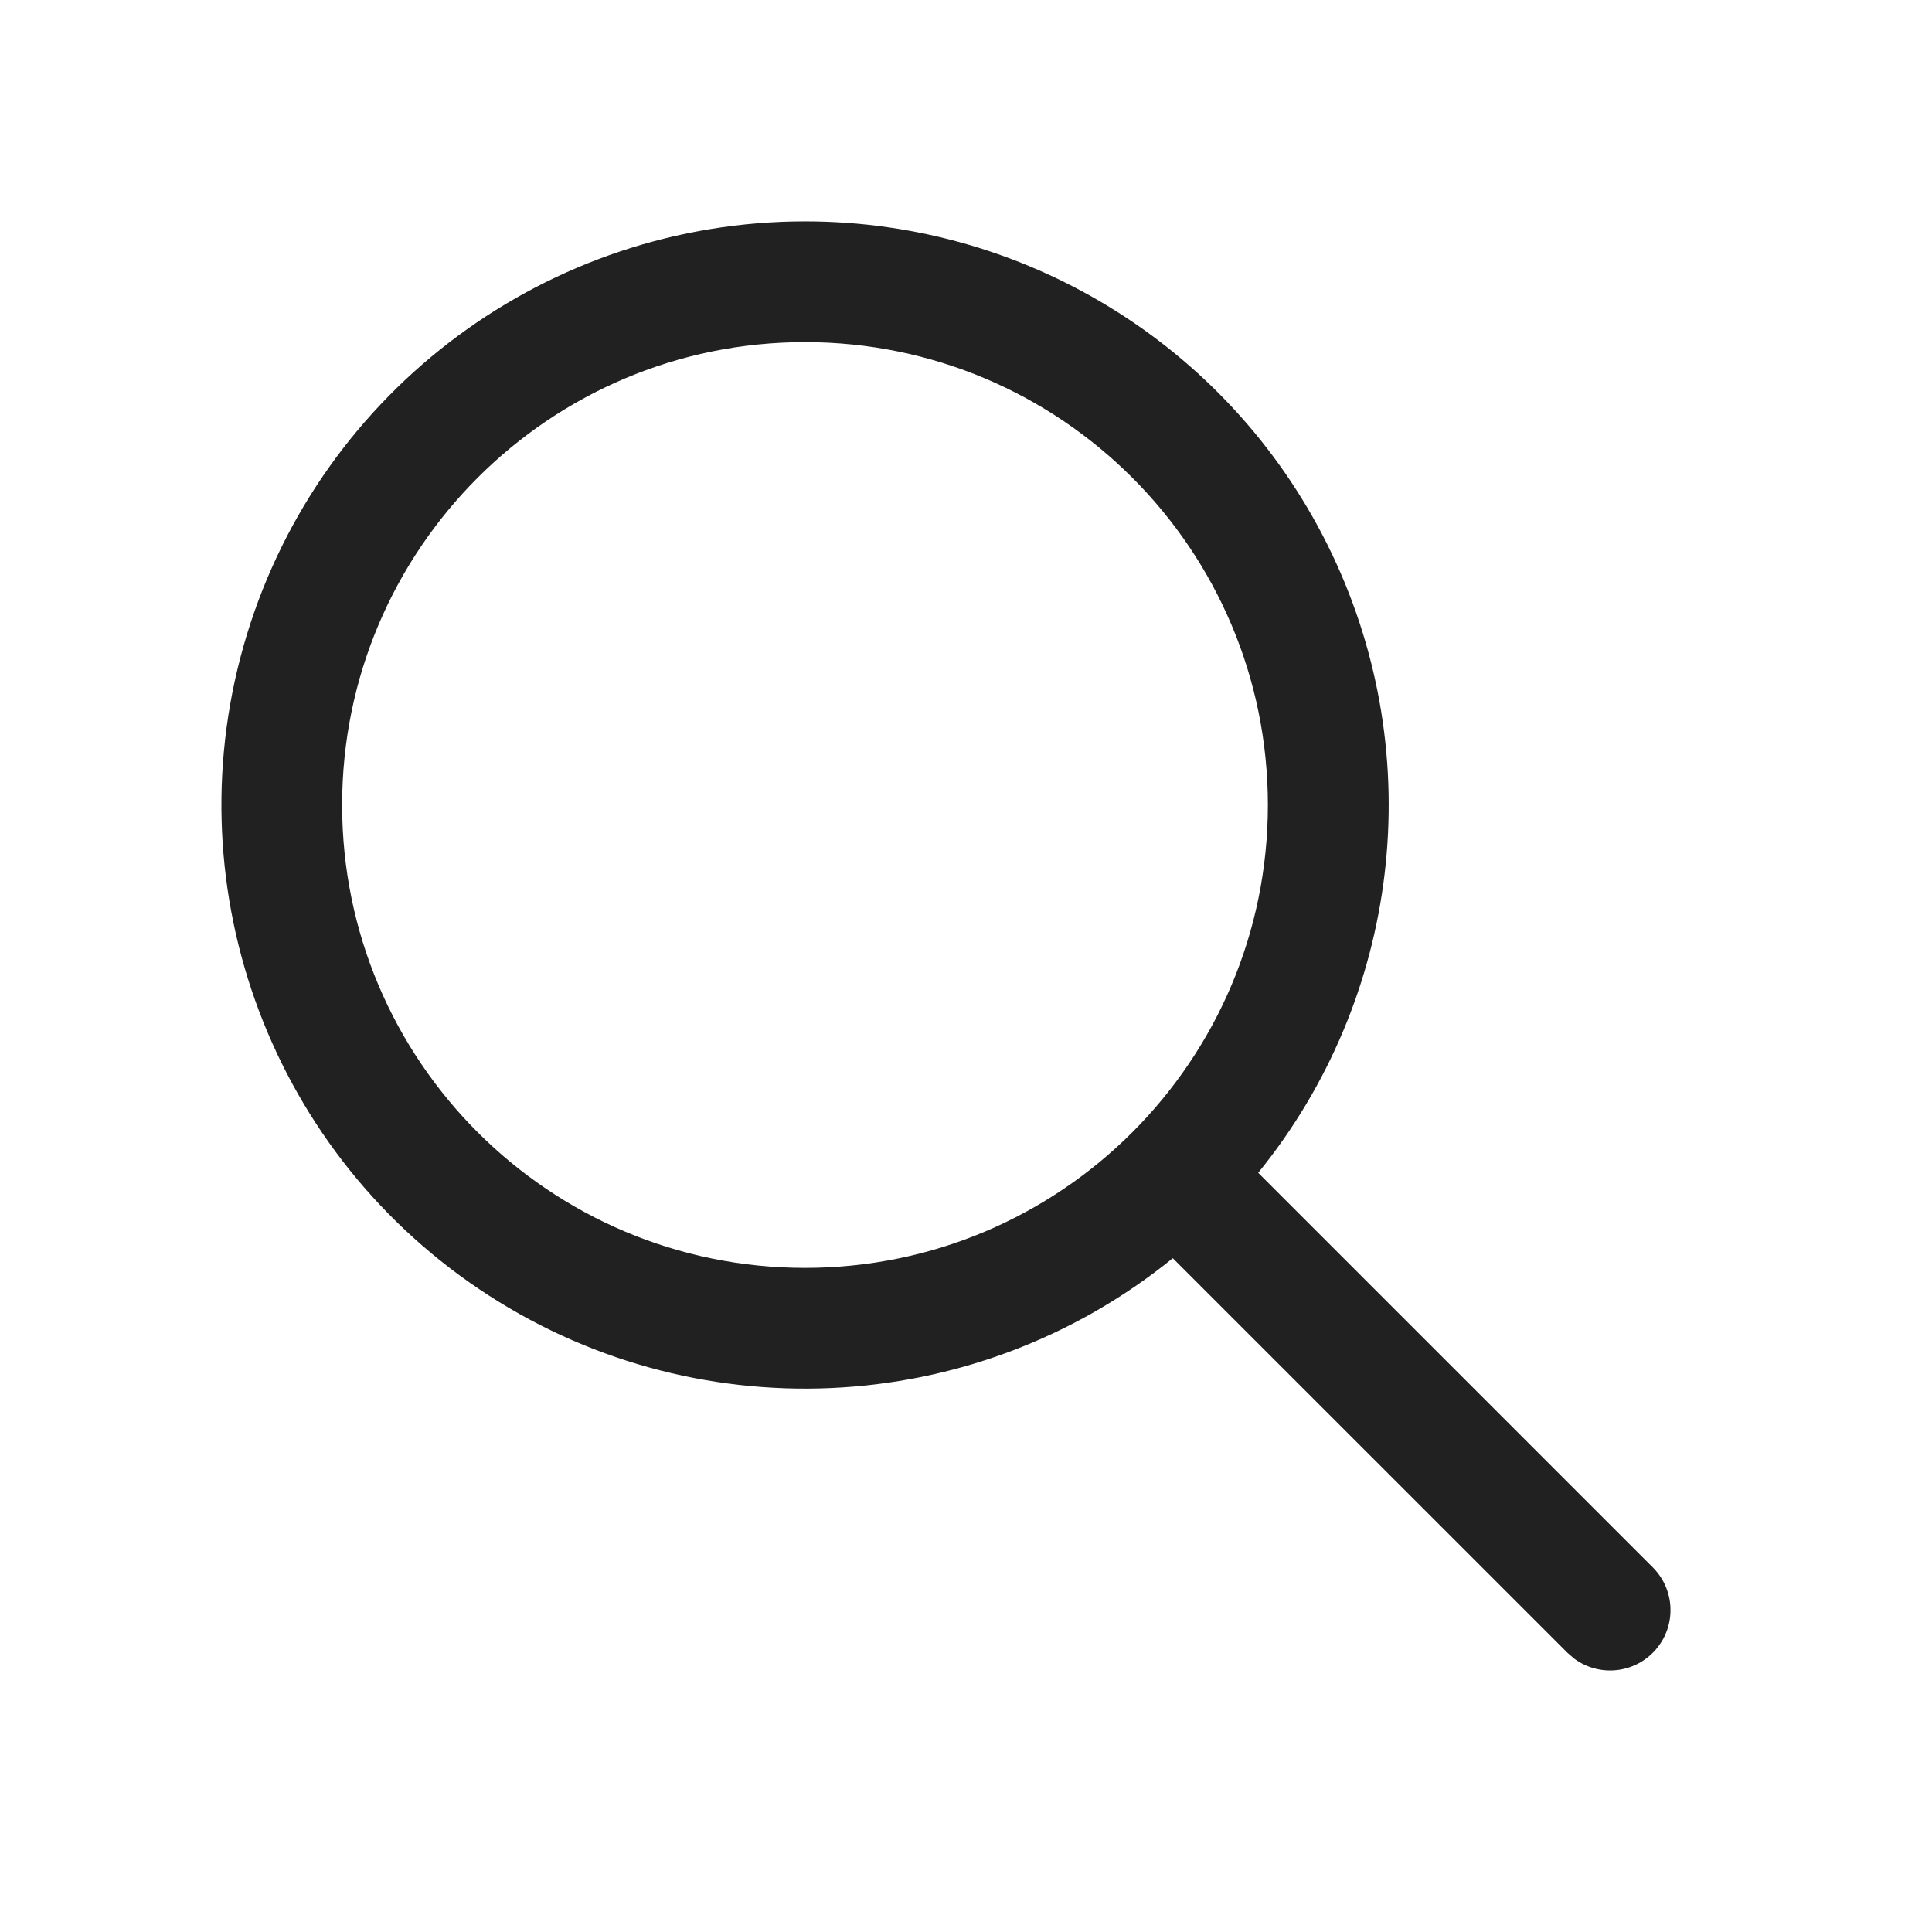
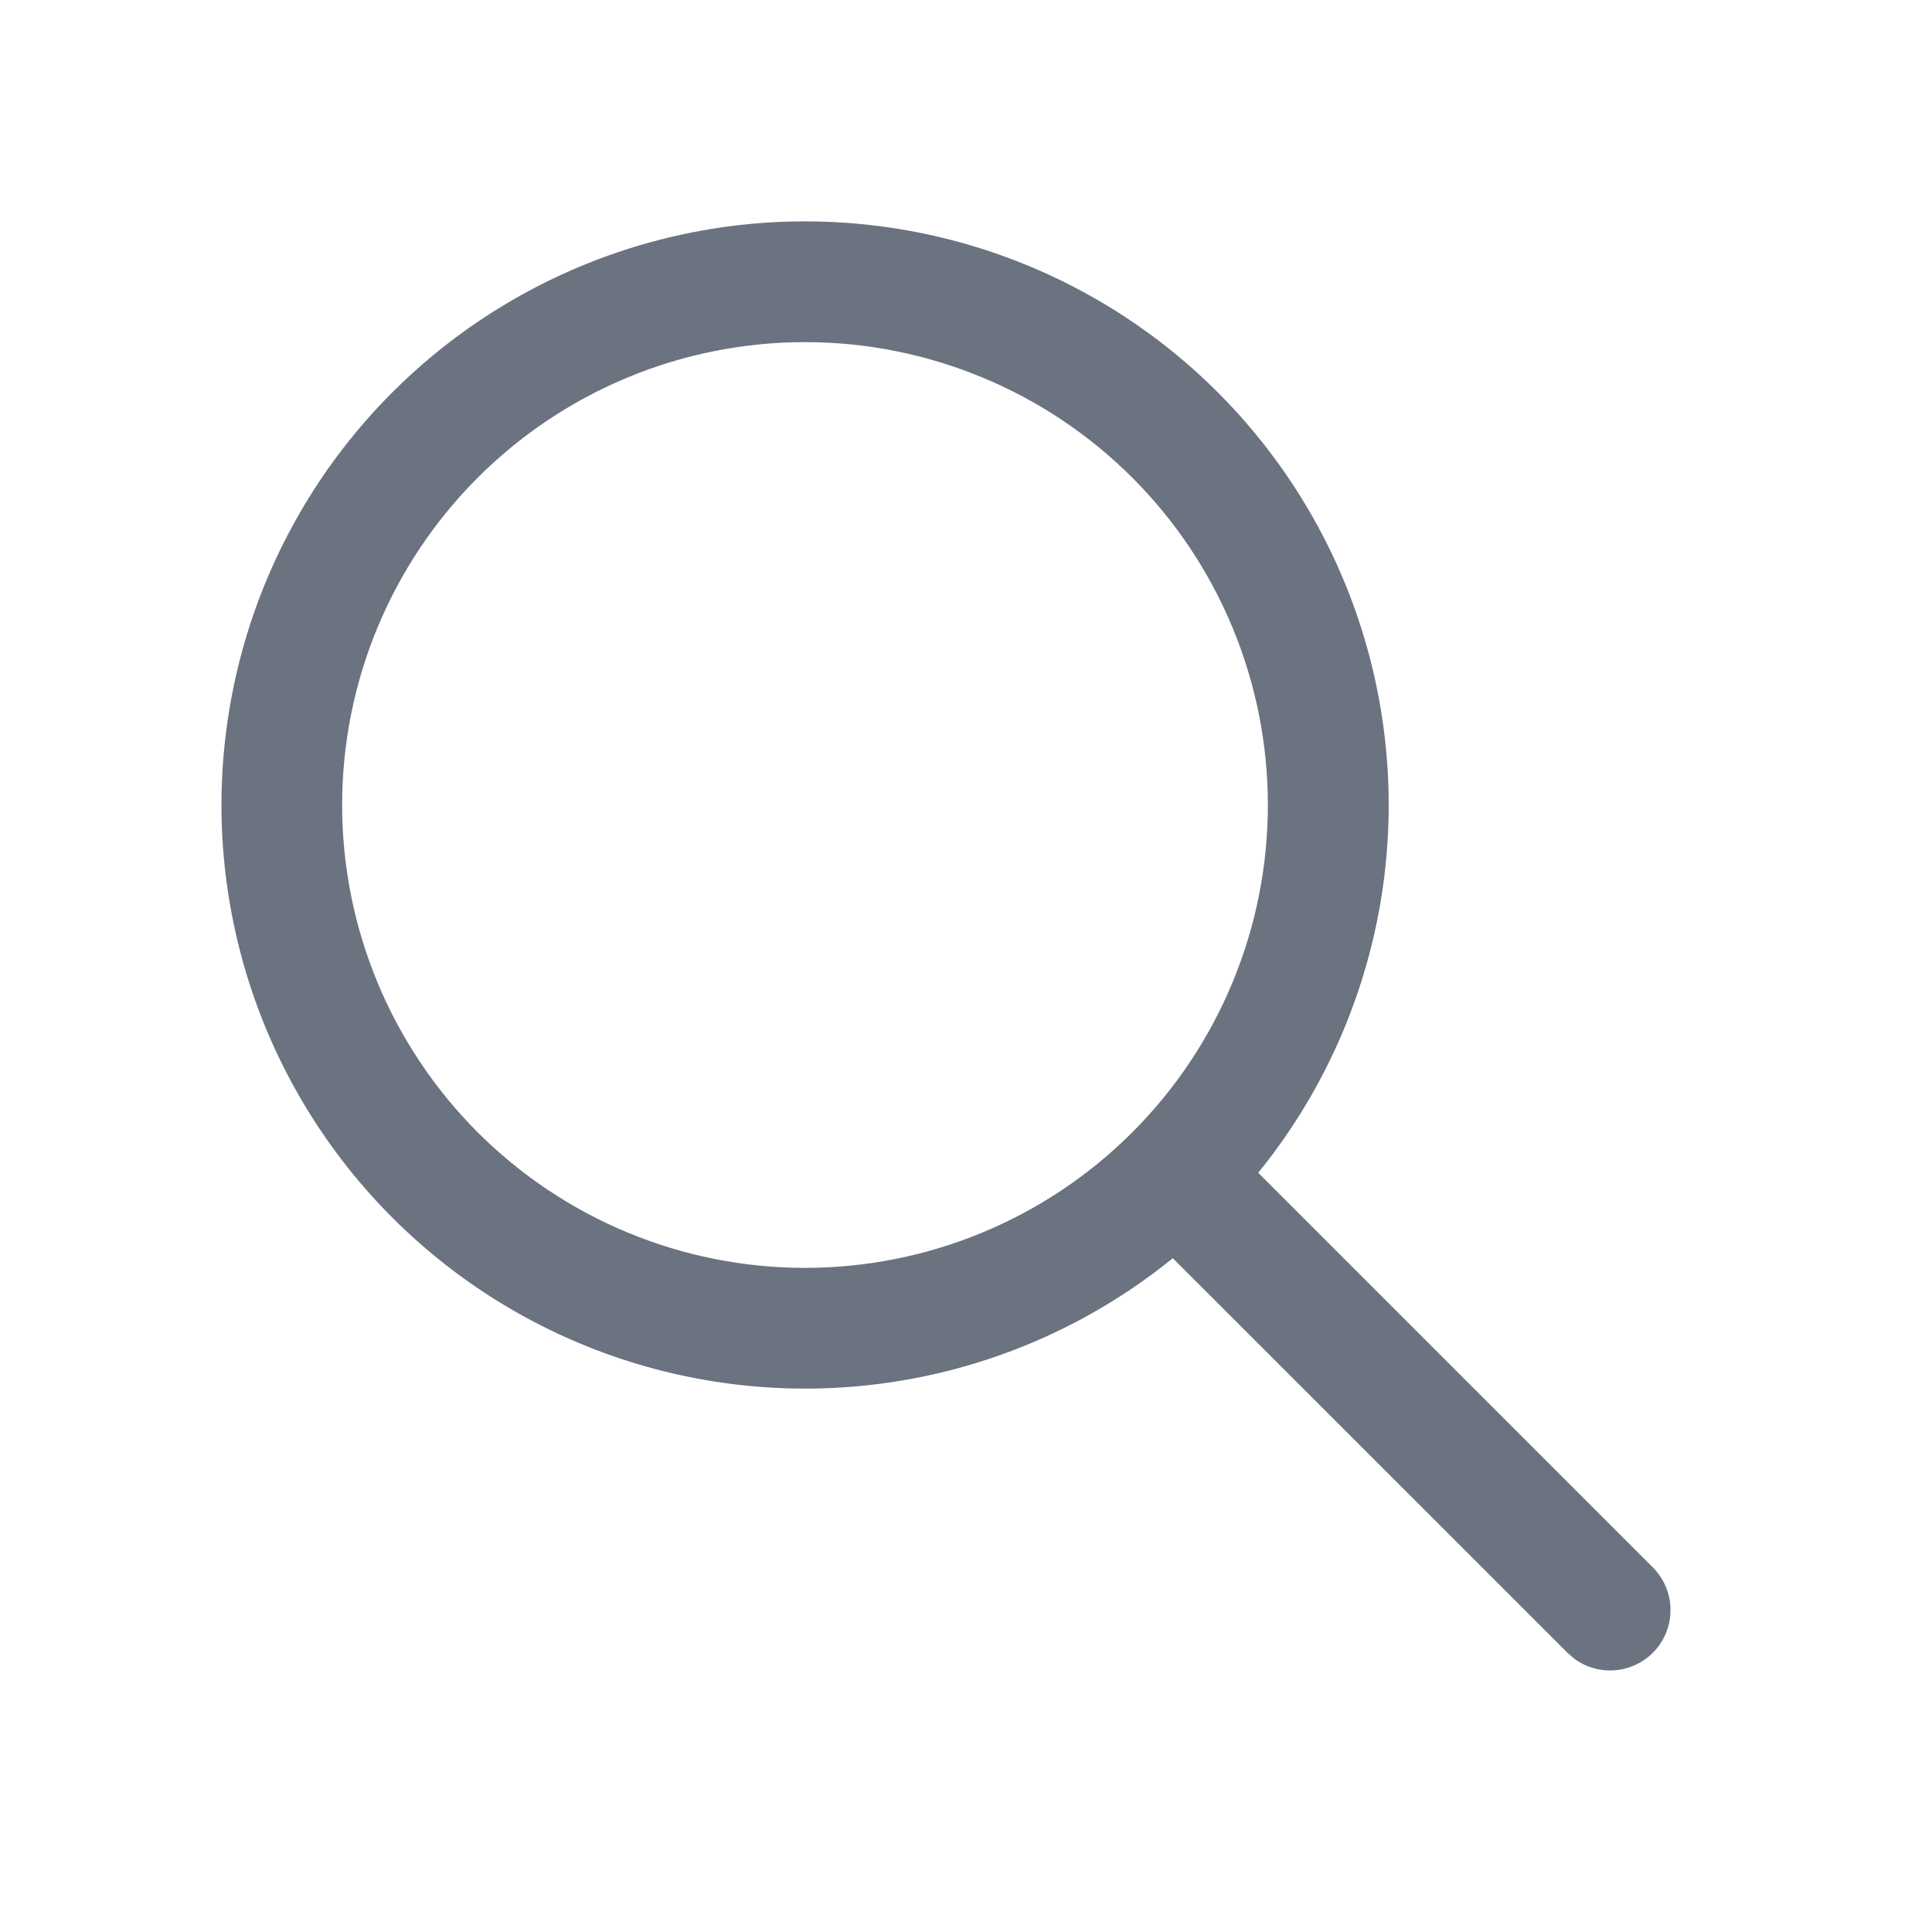
- <svg xmlns="http://www.w3.org/2000/svg" width="24" height="24" fill="none" viewBox="0 0 24 24">
-   <path d="M10 2.75a7.25 7.25 0 0 1 5.63 11.819l4.9 4.9a.75.75 0 0 1-.976 1.134l-.084-.073-4.901-4.9A7.25 7.25 0 1 1 10 2.75Zm0 1.5a5.75 5.75 0 1 0 0 11.5 5.75 5.75 0 0 0 0-11.5Z" fill="#212121" />
+ <svg xmlns="http://www.w3.org/2000/svg" width="60" height="60" viewBox="0 0 60 60" fill="none">
+   <path d="M25 6.875C28.425 6.875 31.78 7.845 34.677 9.673C37.573 11.501 39.892 14.113 41.366 17.205C42.839 20.298 43.405 23.744 43 27.145C42.594 30.546 41.234 33.763 39.075 36.422L51.325 48.672C51.661 49.007 51.859 49.456 51.877 49.929C51.896 50.403 51.734 50.867 51.425 51.226C51.115 51.585 50.681 51.814 50.21 51.866C49.739 51.919 49.266 51.79 48.885 51.508L48.675 51.325L36.422 39.075C34.17 40.903 31.511 42.163 28.67 42.75C25.829 43.337 22.889 43.233 20.096 42.448C17.303 41.663 14.74 40.219 12.621 38.237C10.503 36.255 8.891 33.794 7.921 31.06C6.951 28.326 6.651 25.399 7.048 22.525C7.444 19.651 8.524 16.914 10.197 14.544C11.871 12.175 14.089 10.241 16.665 8.907C19.24 7.572 22.099 6.875 25 6.875ZM25 10.625C23.112 10.625 21.243 10.997 19.499 11.719C17.755 12.442 16.17 13.501 14.835 14.835C13.501 16.17 12.442 17.755 11.719 19.499C10.997 21.243 10.625 23.112 10.625 25C10.625 26.888 10.997 28.757 11.719 30.501C12.442 32.245 13.501 33.83 14.835 35.165C16.17 36.499 17.755 37.558 19.499 38.281C21.243 39.003 23.112 39.375 25 39.375C28.812 39.375 32.469 37.861 35.165 35.165C37.861 32.469 39.375 28.812 39.375 25C39.375 21.188 37.861 17.531 35.165 14.835C32.469 12.139 28.812 10.625 25 10.625Z" fill="#6B7280" />
</svg>
